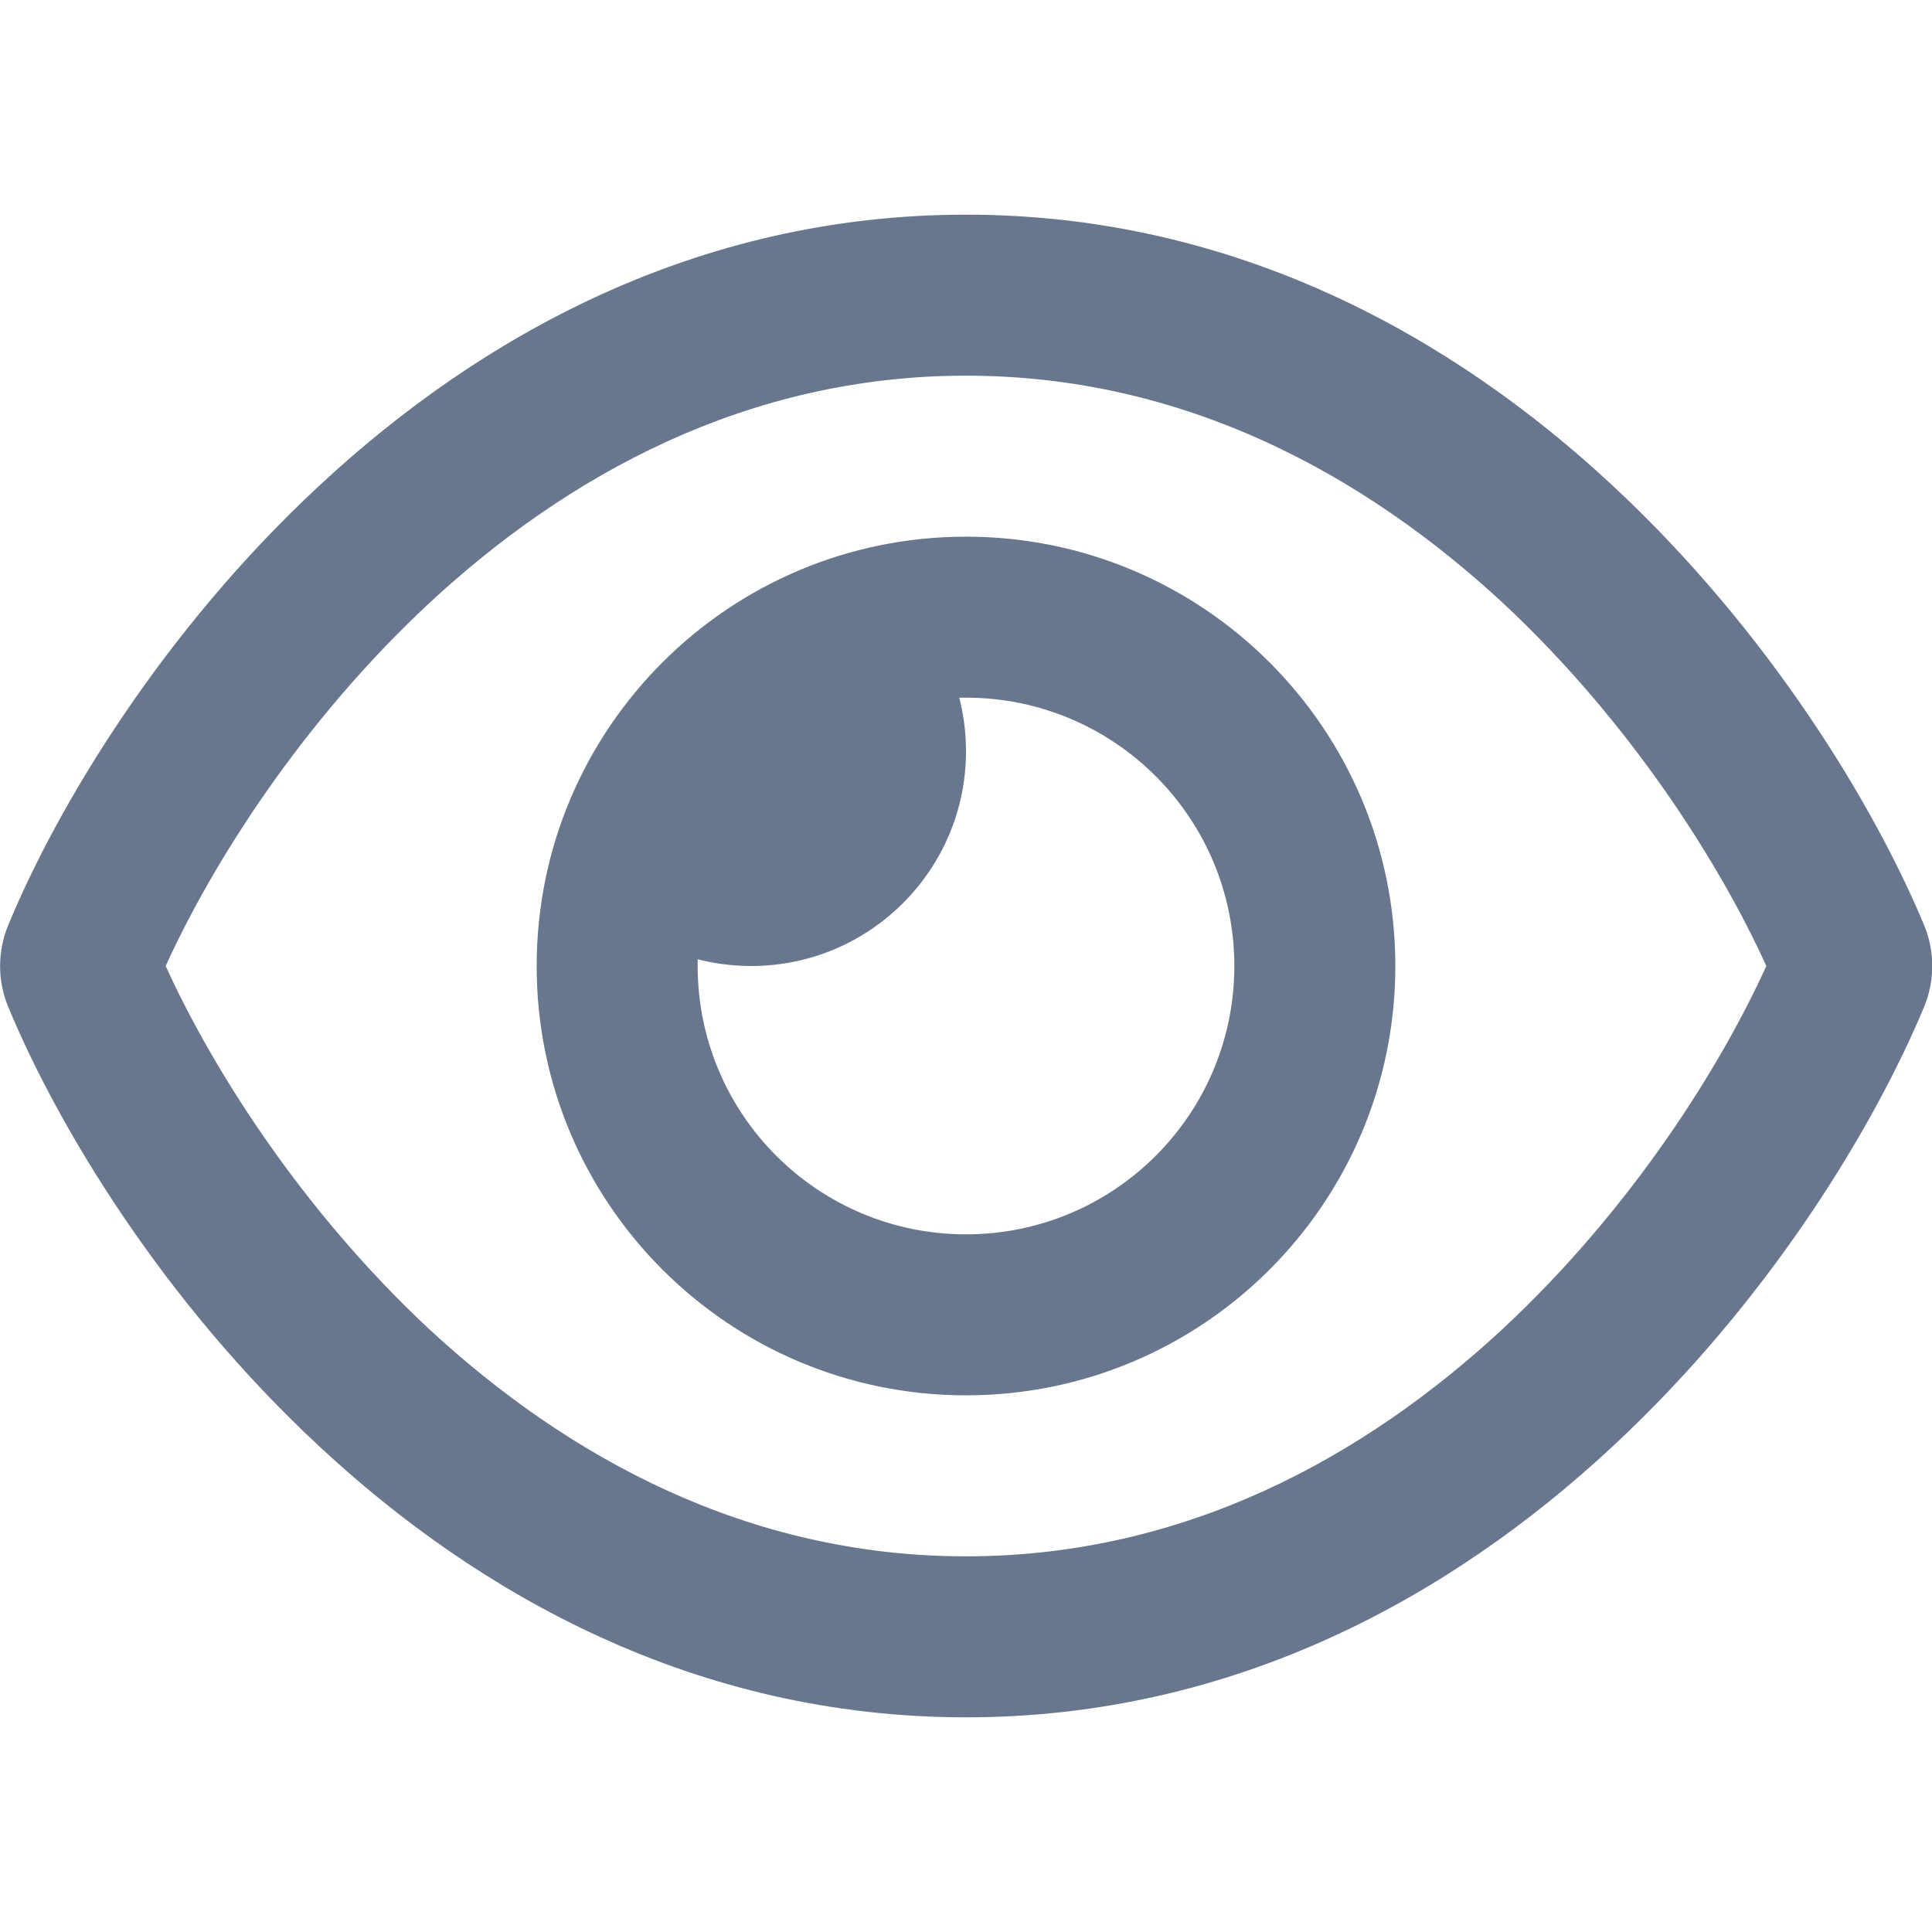
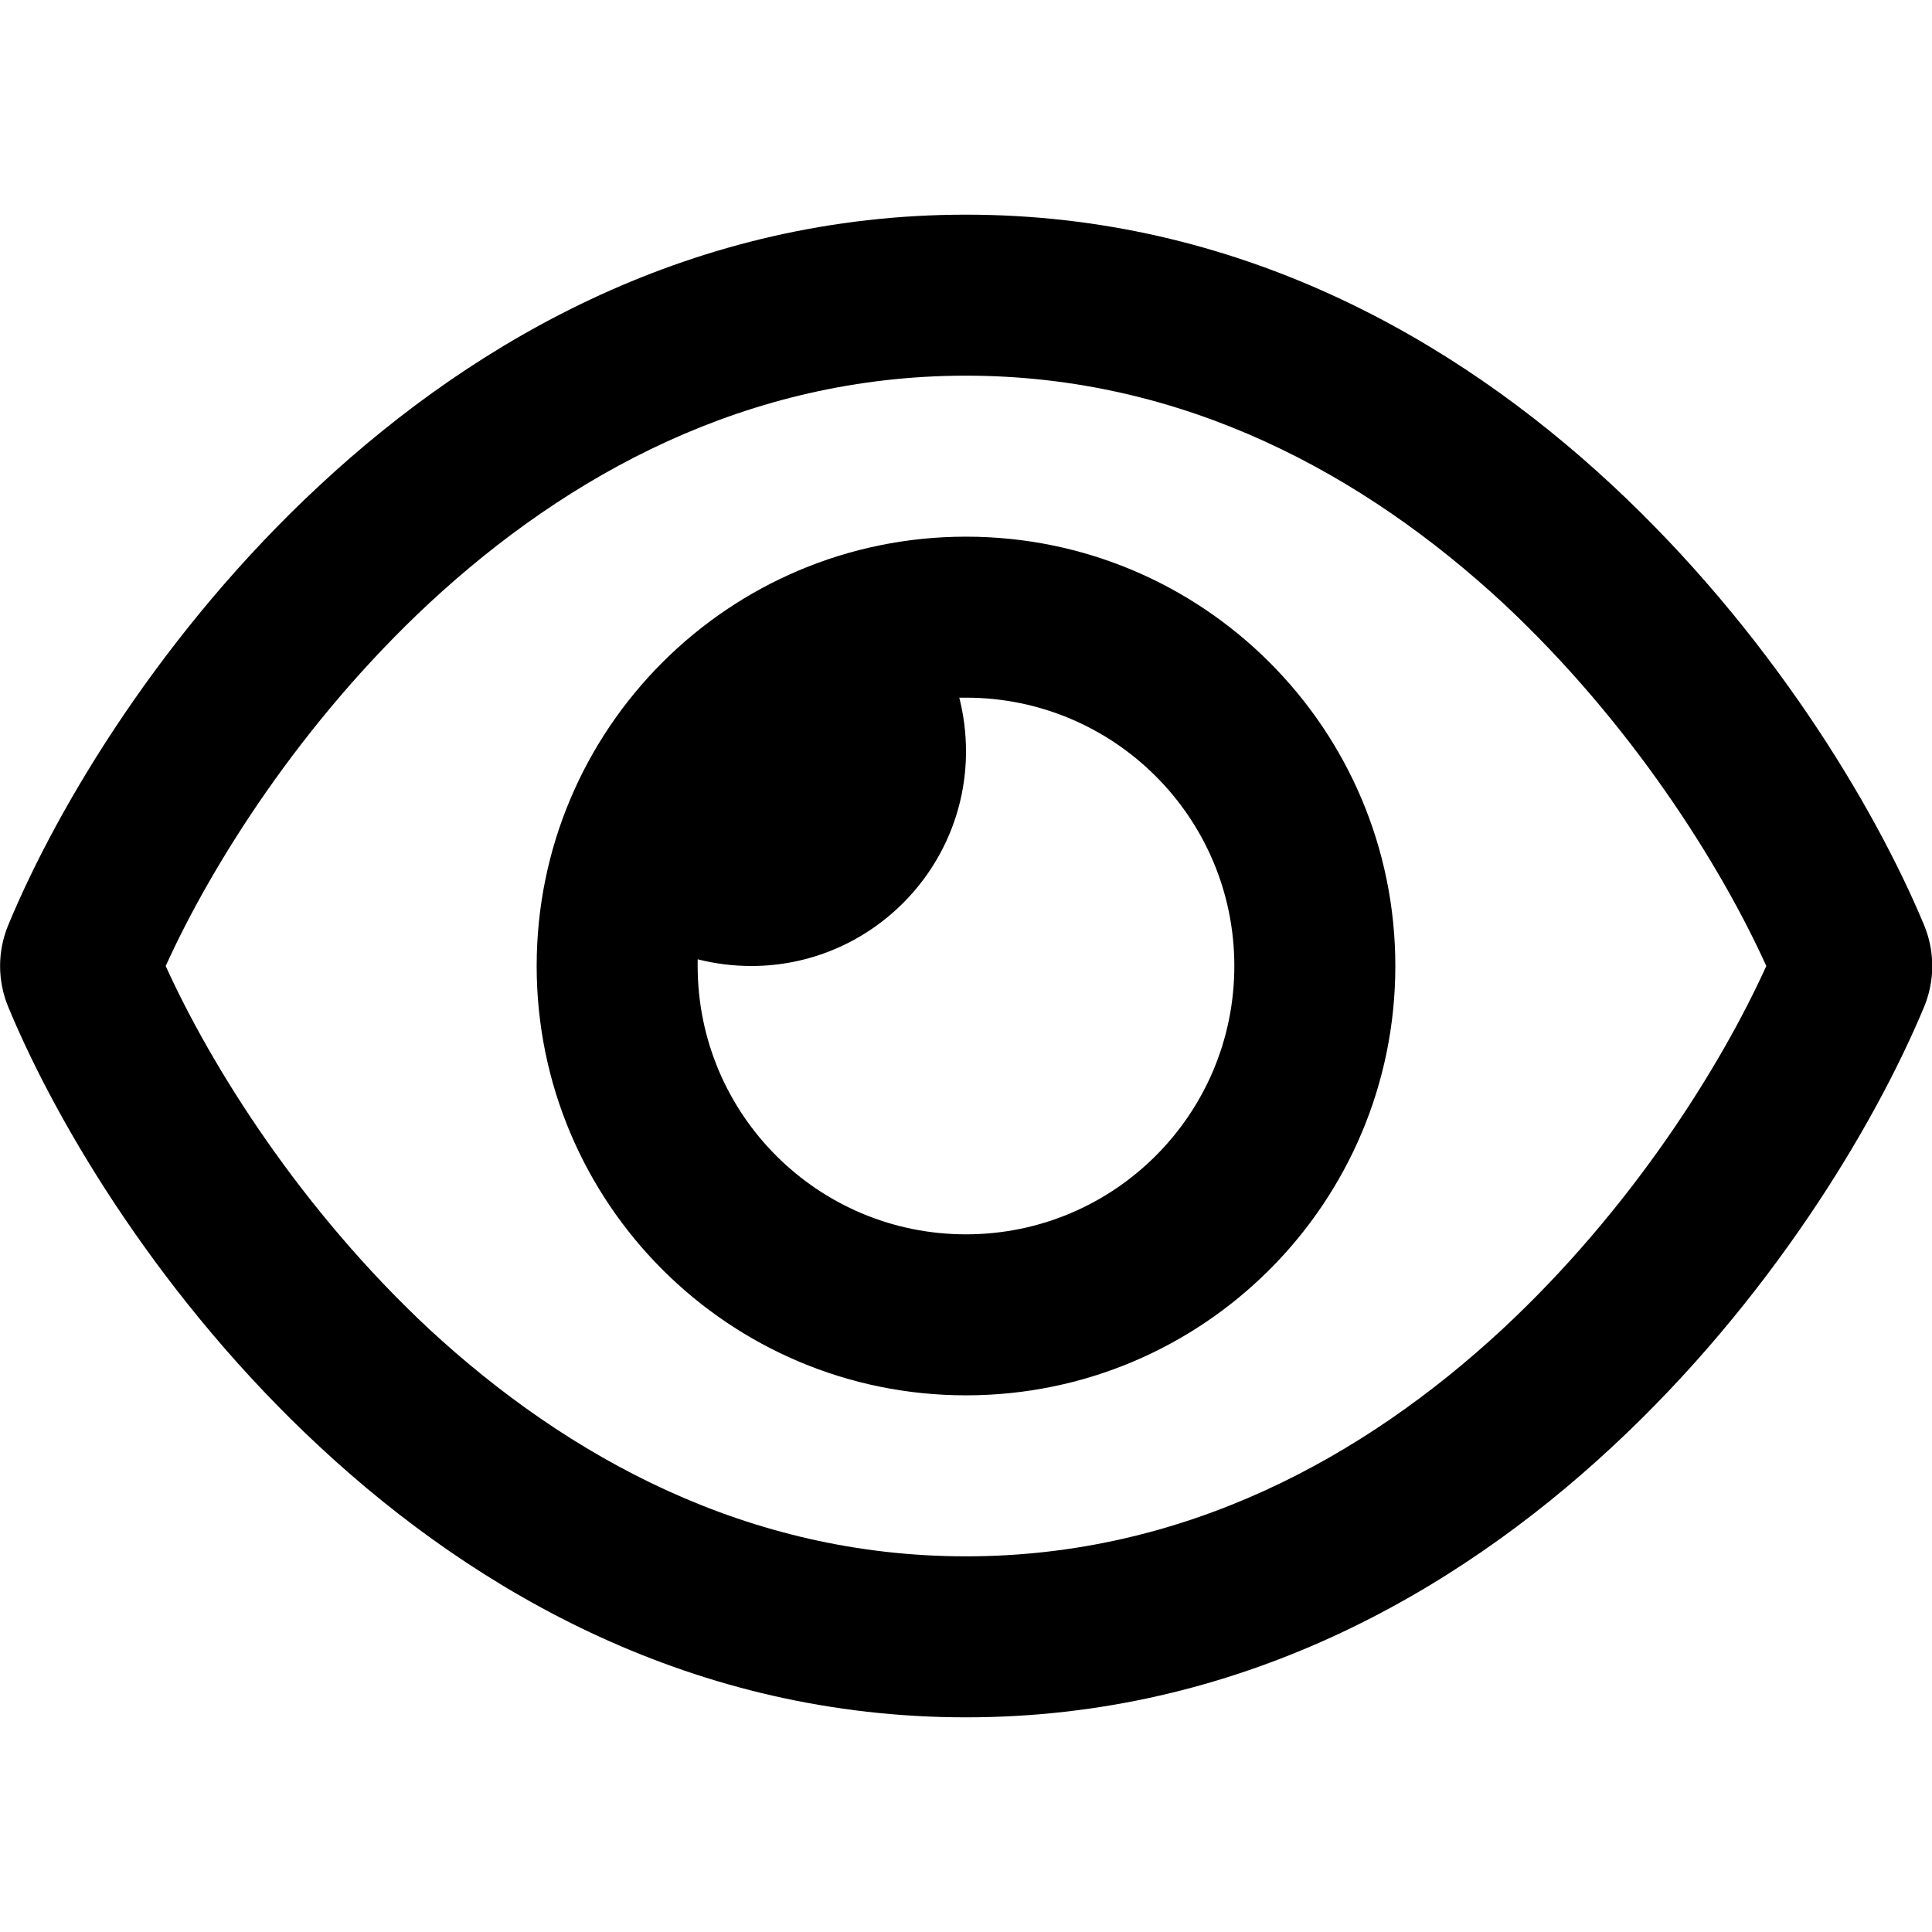
<svg xmlns="http://www.w3.org/2000/svg" viewBox="0 0 576 512" height="34" width="34">
-   <path fill="#68778d" d="M288 80c-65.2 0-118.8 29.6-159.9 67.7C89.6 183.5 63 226 49.4 256c13.6 30 40.2 72.5 78.6 108.3C169.2 402.4 222.8 432 288 432s118.8-29.6 159.9-67.7C486.4 328.5 513 286 526.6 256c-13.6-30-40.2-72.5-78.6-108.3C406.8 109.6 353.2 80 288 80zM95.4 112.6C142.5 68.8 207.2 32 288 32s145.5 36.8 192.6 80.6c46.8 43.5 78.1 95.4 93 131.1c3.3 7.9 3.3 16.7 0 24.6c-14.9 35.7-46.2 87.7-93 131.1C433.5 443.2 368.8 480 288 480s-145.5-36.8-192.6-80.6C48.6 356 17.3 304 2.5 268.3c-3.3-7.9-3.3-16.7 0-24.6C17.3 208 48.6 156 95.4 112.6zM288 336c44.2 0 80-35.8 80-80s-35.8-80-80-80c-.7 0-1.3 0-2 0c1.3 5.1 2 10.5 2 16c0 35.3-28.7 64-64 64c-5.5 0-10.9-.7-16-2c0 .7 0 1.3 0 2c0 44.2 35.8 80 80 80zm0-208a128 128 0 1 1 0 256 128 128 0 1 1 0-256z" />
+   <path d="M288 80c-65.2 0-118.8 29.6-159.9 67.7C89.6 183.5 63 226 49.4 256c13.6 30 40.2 72.5 78.6 108.3C169.2 402.4 222.8 432 288 432s118.8-29.6 159.9-67.7C486.4 328.5 513 286 526.6 256c-13.6-30-40.2-72.5-78.6-108.3C406.8 109.6 353.2 80 288 80zM95.4 112.6C142.5 68.8 207.2 32 288 32s145.5 36.8 192.6 80.6c46.8 43.5 78.1 95.4 93 131.1c3.3 7.9 3.3 16.7 0 24.6c-14.9 35.7-46.2 87.7-93 131.1C433.5 443.2 368.8 480 288 480s-145.5-36.8-192.6-80.6C48.6 356 17.3 304 2.5 268.3c-3.3-7.9-3.3-16.7 0-24.6C17.3 208 48.6 156 95.4 112.6zM288 336c44.2 0 80-35.8 80-80s-35.8-80-80-80c-.7 0-1.3 0-2 0c1.3 5.1 2 10.5 2 16c0 35.3-28.7 64-64 64c-5.5 0-10.9-.7-16-2c0 .7 0 1.3 0 2c0 44.2 35.8 80 80 80zm0-208a128 128 0 1 1 0 256 128 128 0 1 1 0-256z" />
</svg>
